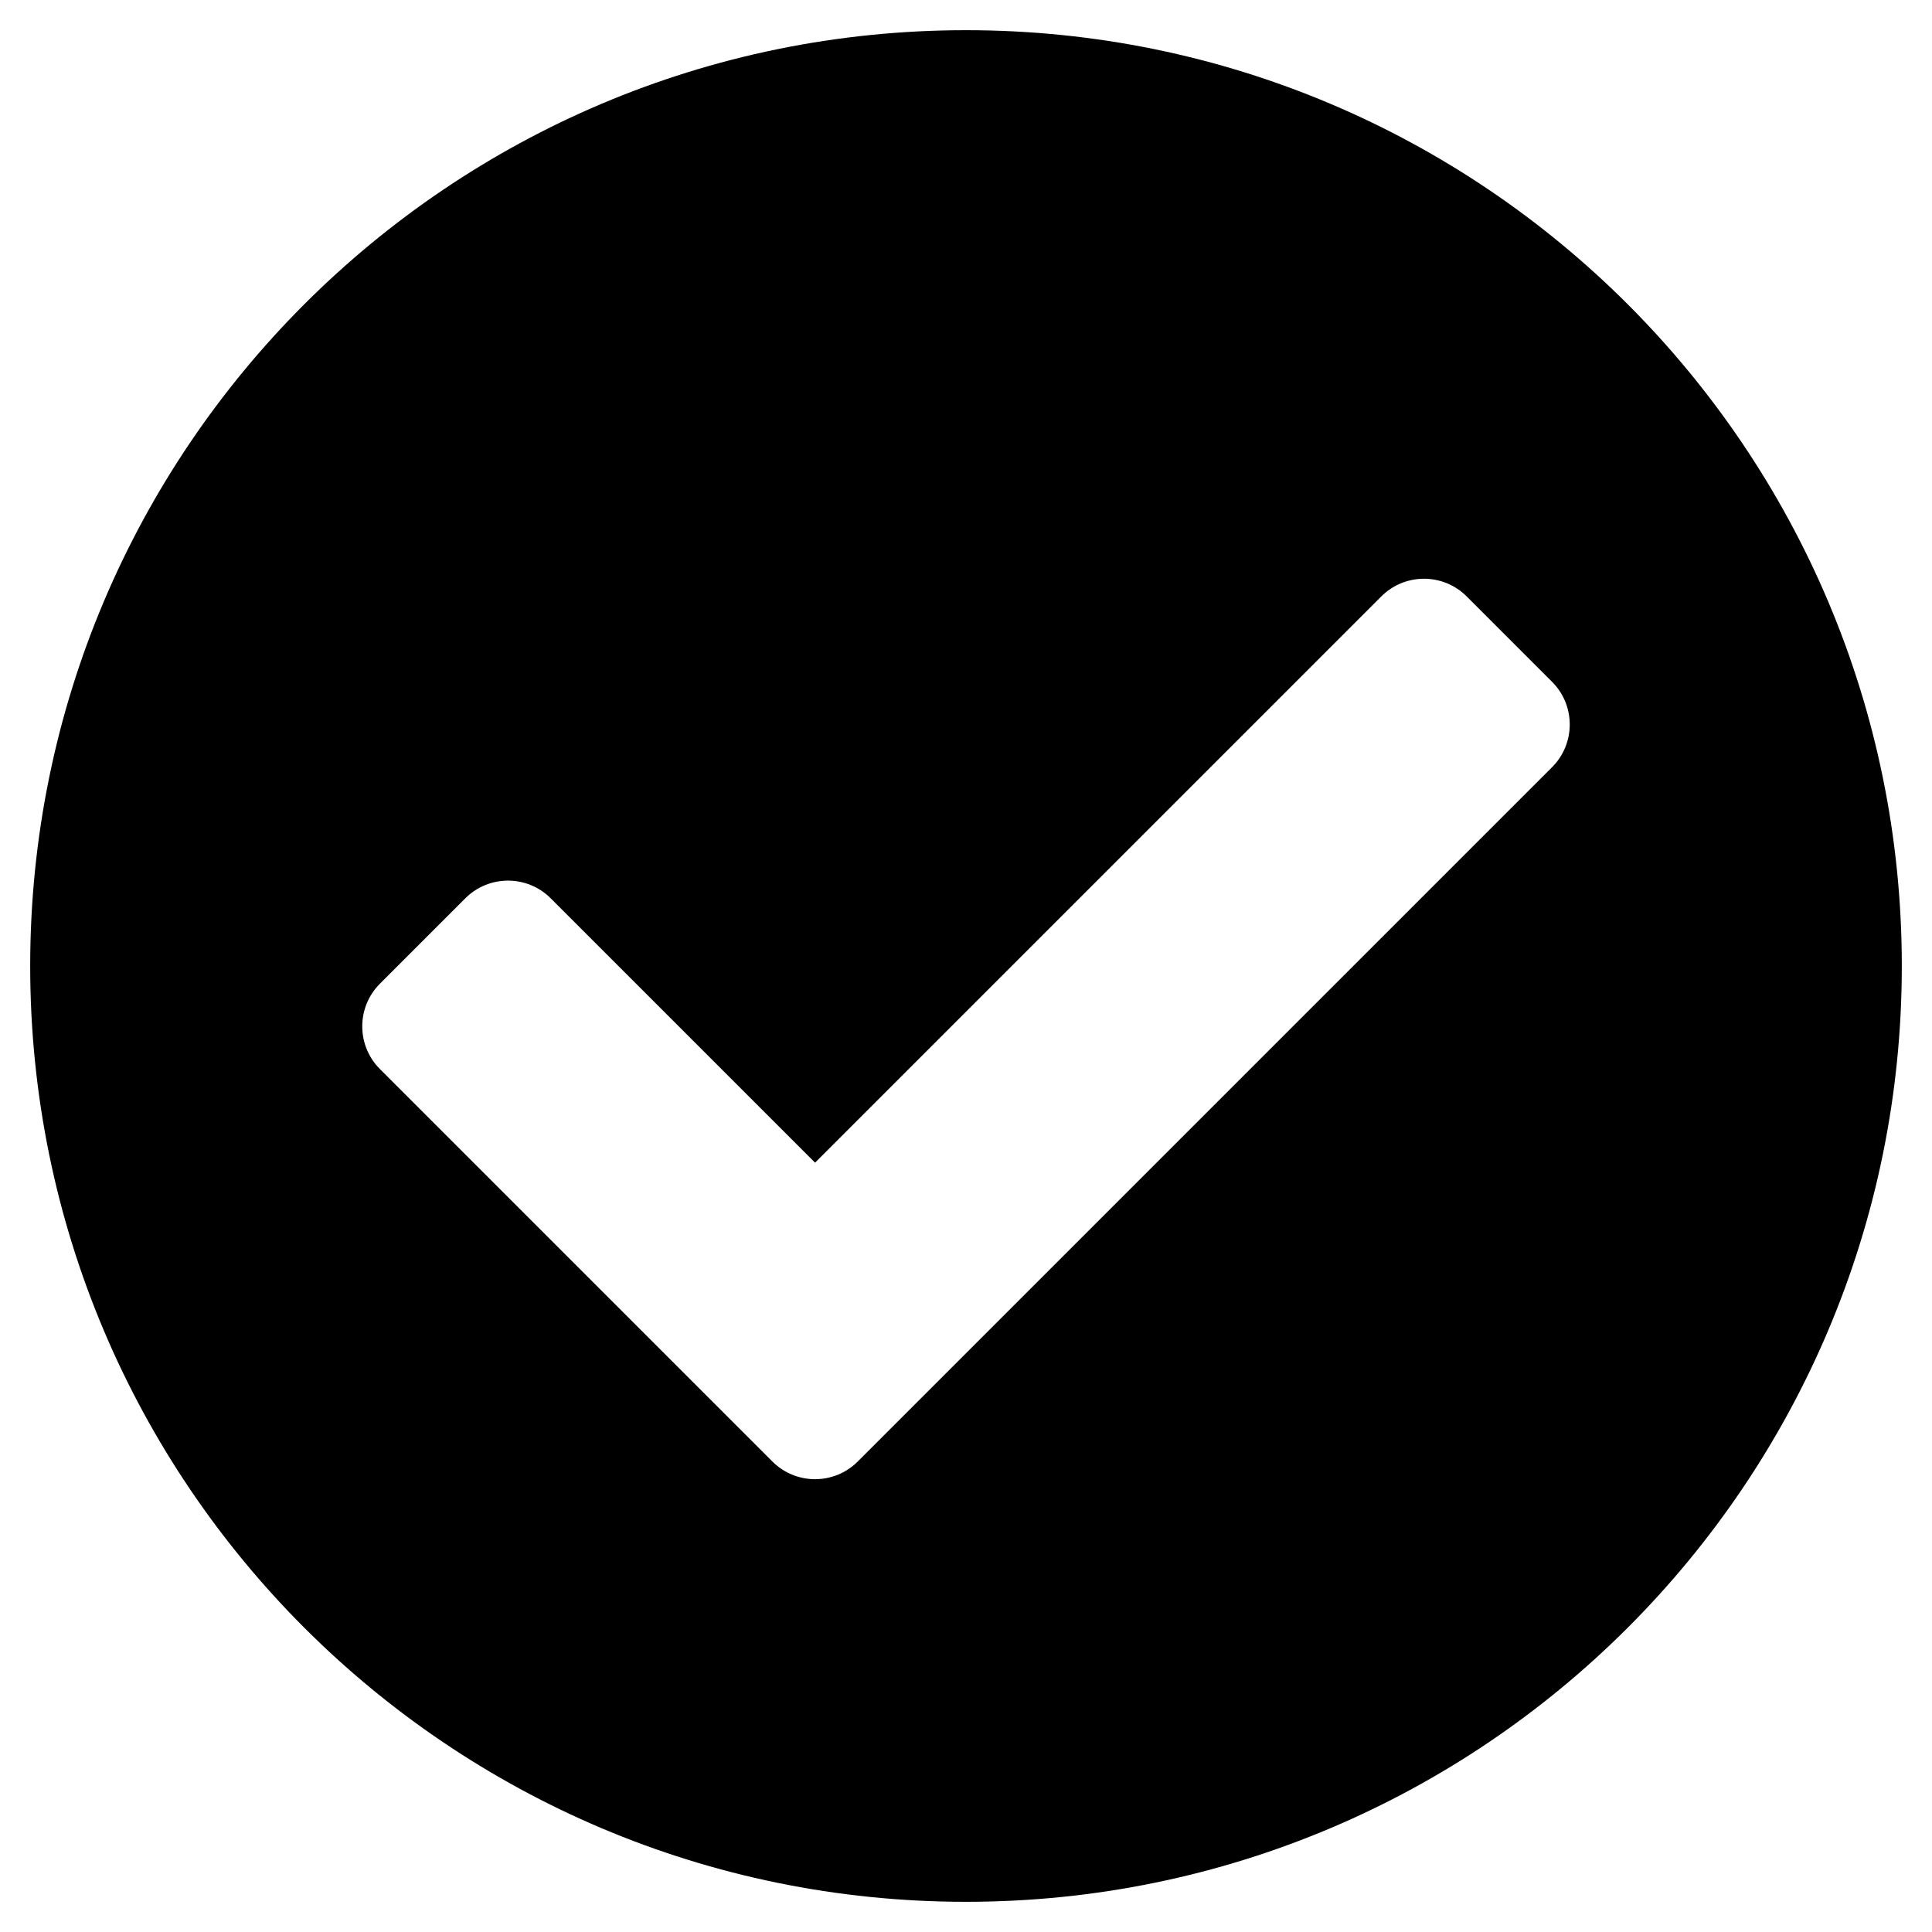
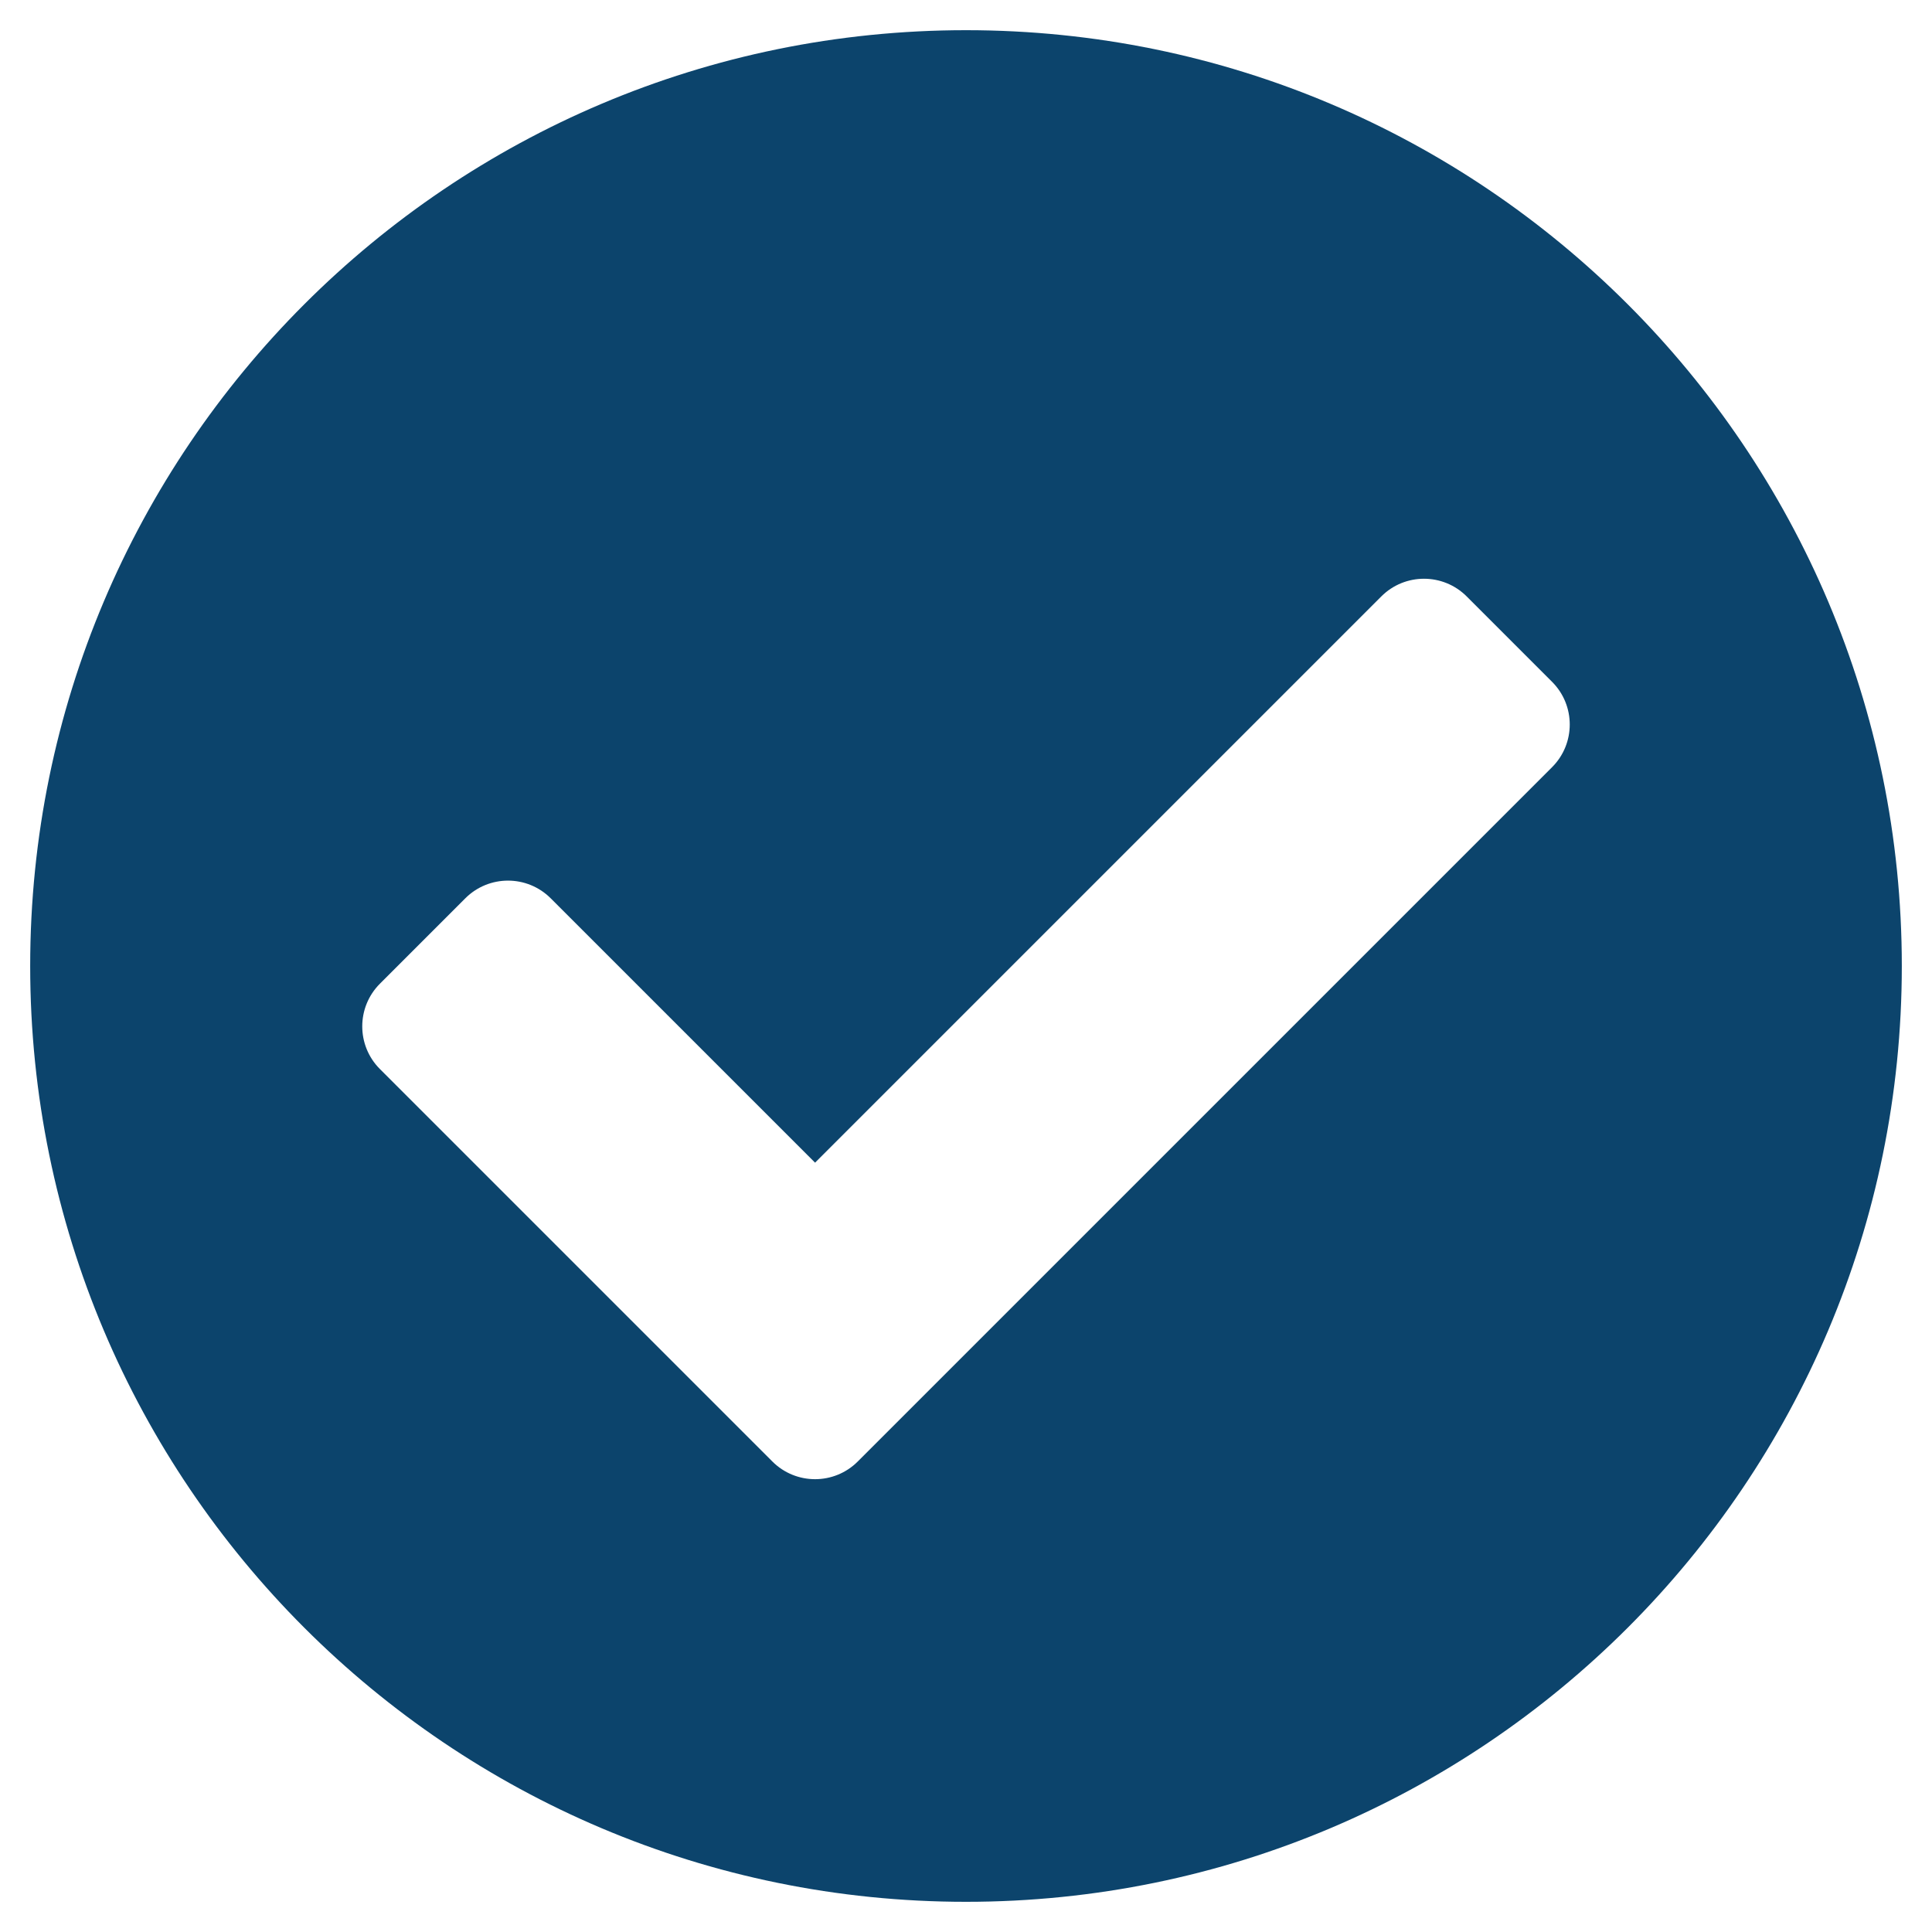
<svg xmlns="http://www.w3.org/2000/svg" aria-hidden="true" focusable="false" data-prefix="fas" data-icon="check-circle" class="svg-inline--fa fa-check-circle fa-w-16" role="img" viewBox="0 0 512 512">
-   <path fill="currentColor" d="M504 256c0 136.967-111.033 248-248 248S8 392.967 8 256 119.033 8 256 8s248 111.033 248 248zM227.314 387.314l184-184c6.248-6.248 6.248-16.379 0-22.627l-22.627-22.627c-6.248-6.249-16.379-6.249-22.628 0L216 308.118l-70.059-70.059c-6.248-6.248-16.379-6.248-22.628 0l-22.627 22.627c-6.248 6.248-6.248 16.379 0 22.627l104 104c6.249 6.249 16.379 6.249 22.628.001z" />
+   <path fill="#0c446c" d="M504 256c0 136.967-111.033 248-248 248S8 392.967 8 256 119.033 8 256 8s248 111.033 248 248zM227.314 387.314l184-184c6.248-6.248 6.248-16.379 0-22.627l-22.627-22.627c-6.248-6.249-16.379-6.249-22.628 0L216 308.118l-70.059-70.059c-6.248-6.248-16.379-6.248-22.628 0l-22.627 22.627c-6.248 6.248-6.248 16.379 0 22.627l104 104c6.249 6.249 16.379 6.249 22.628.001z" />
</svg>
